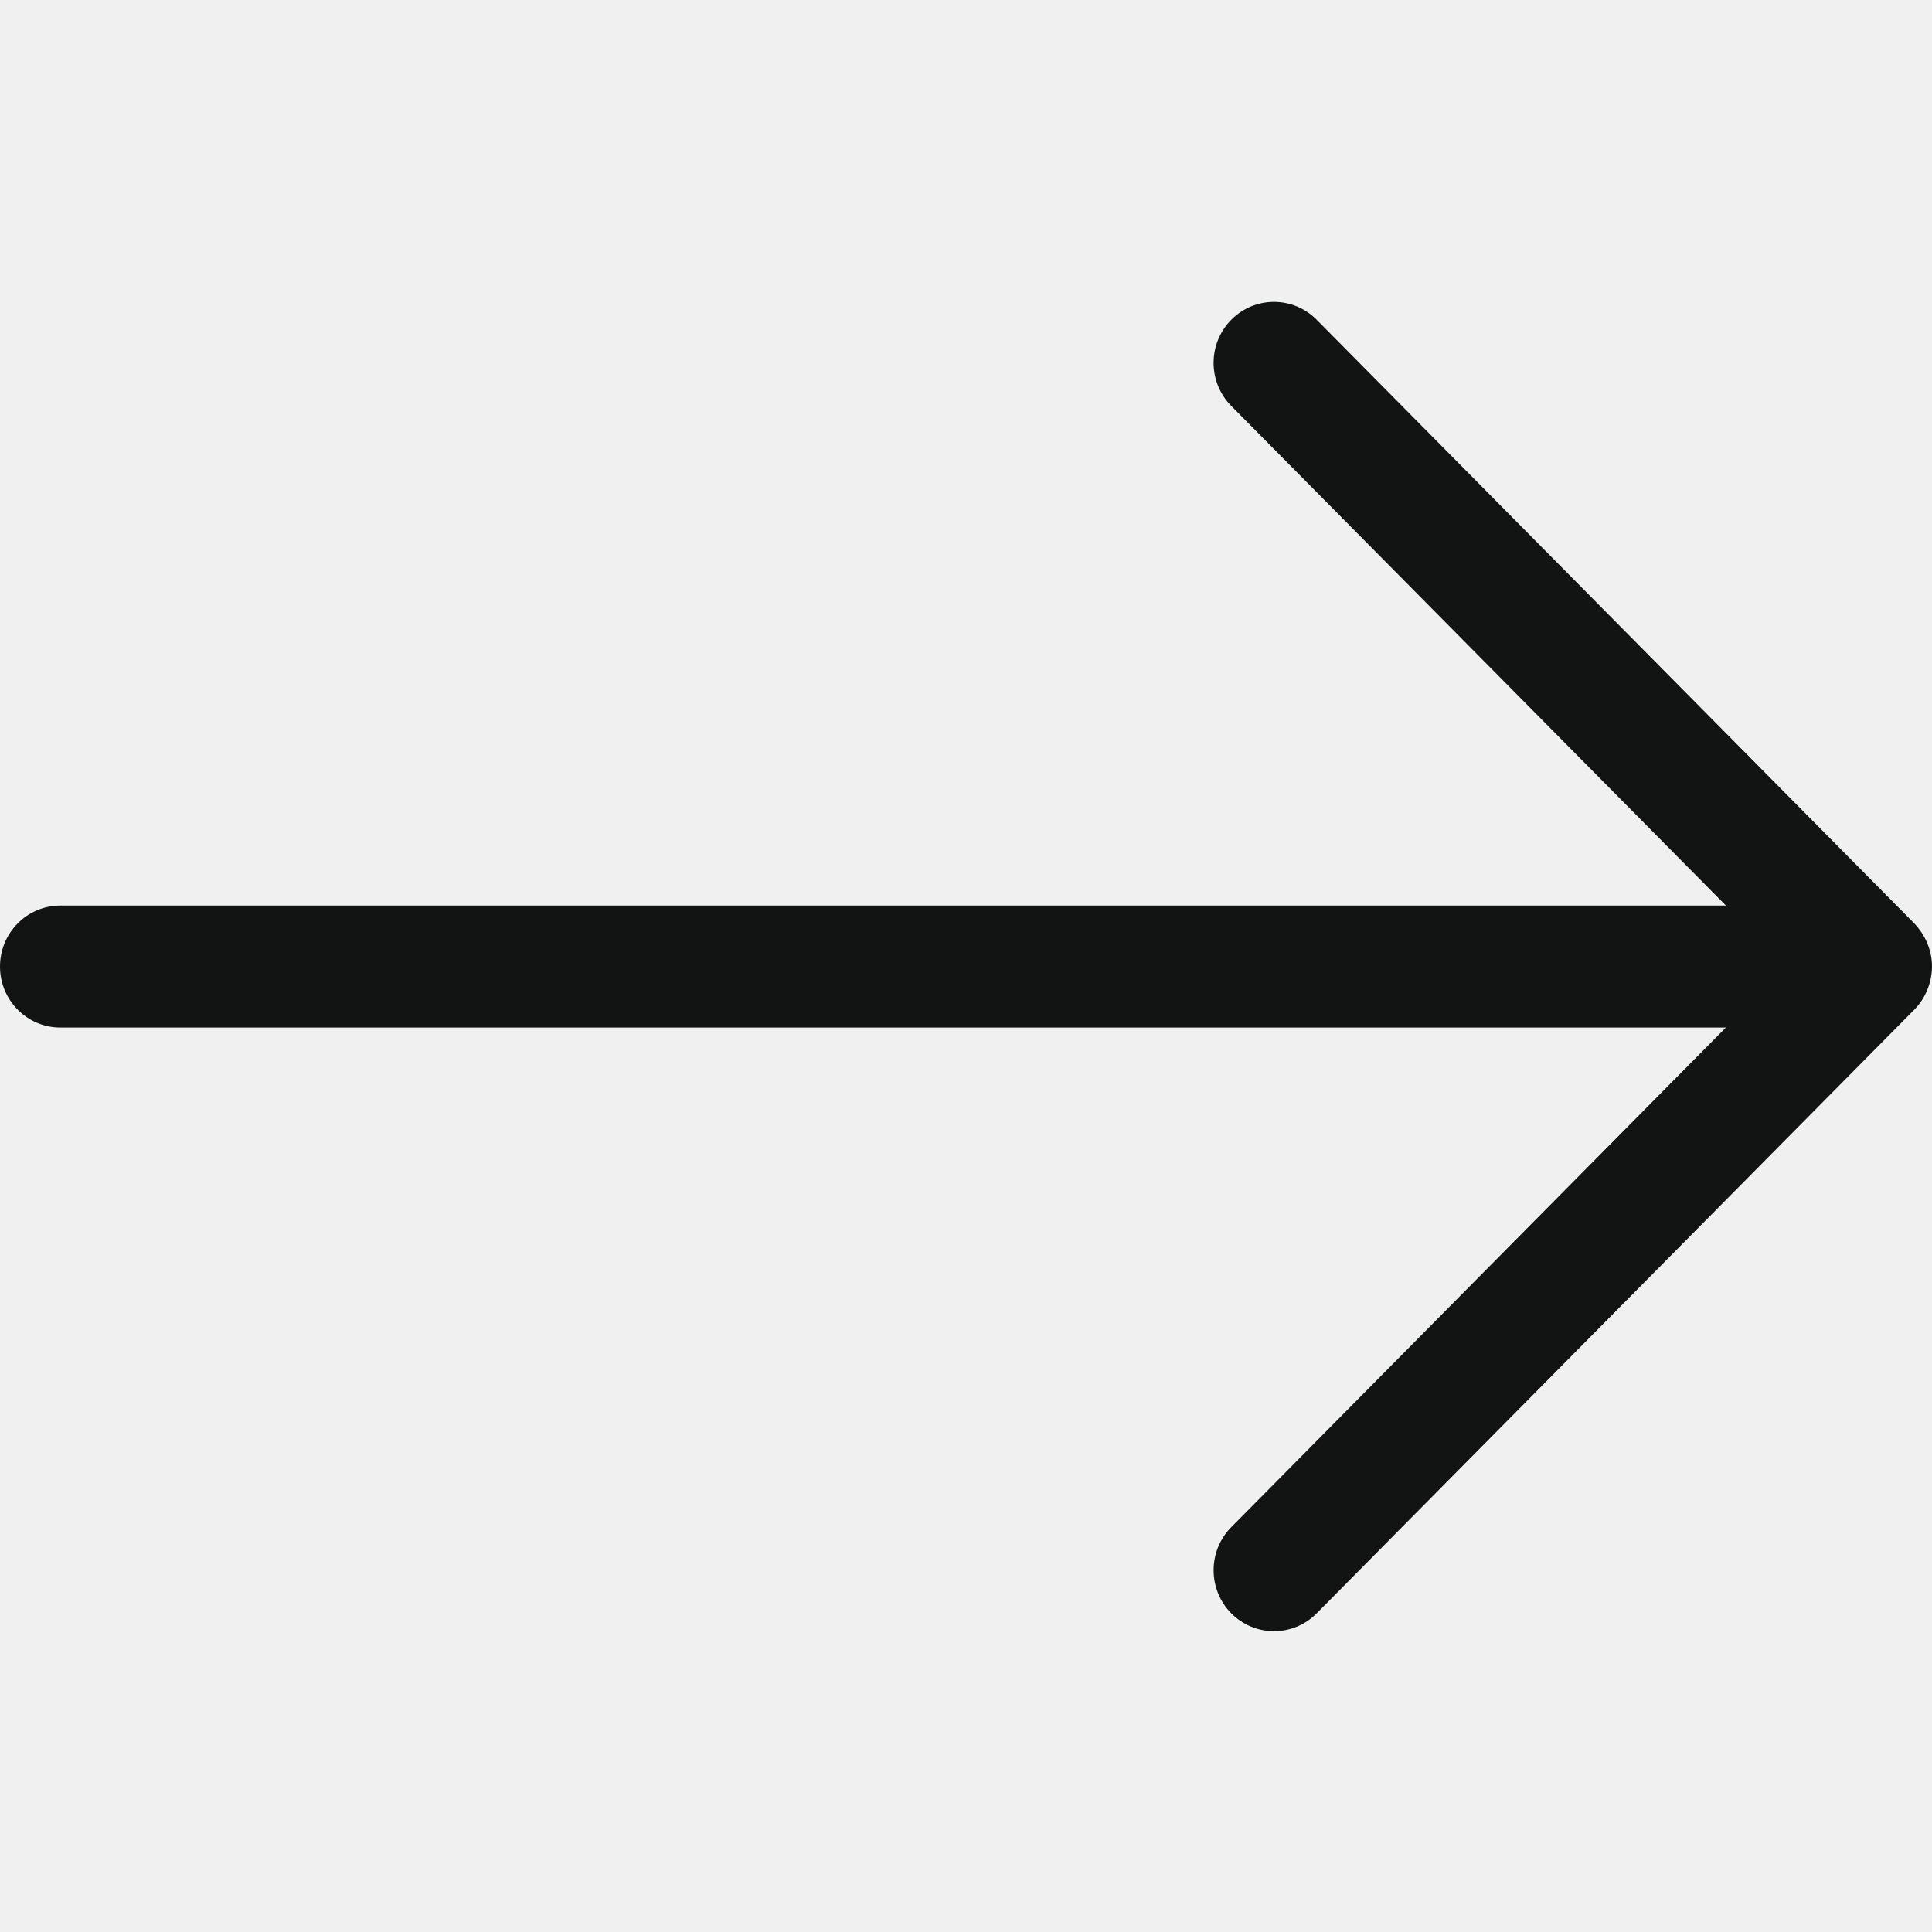
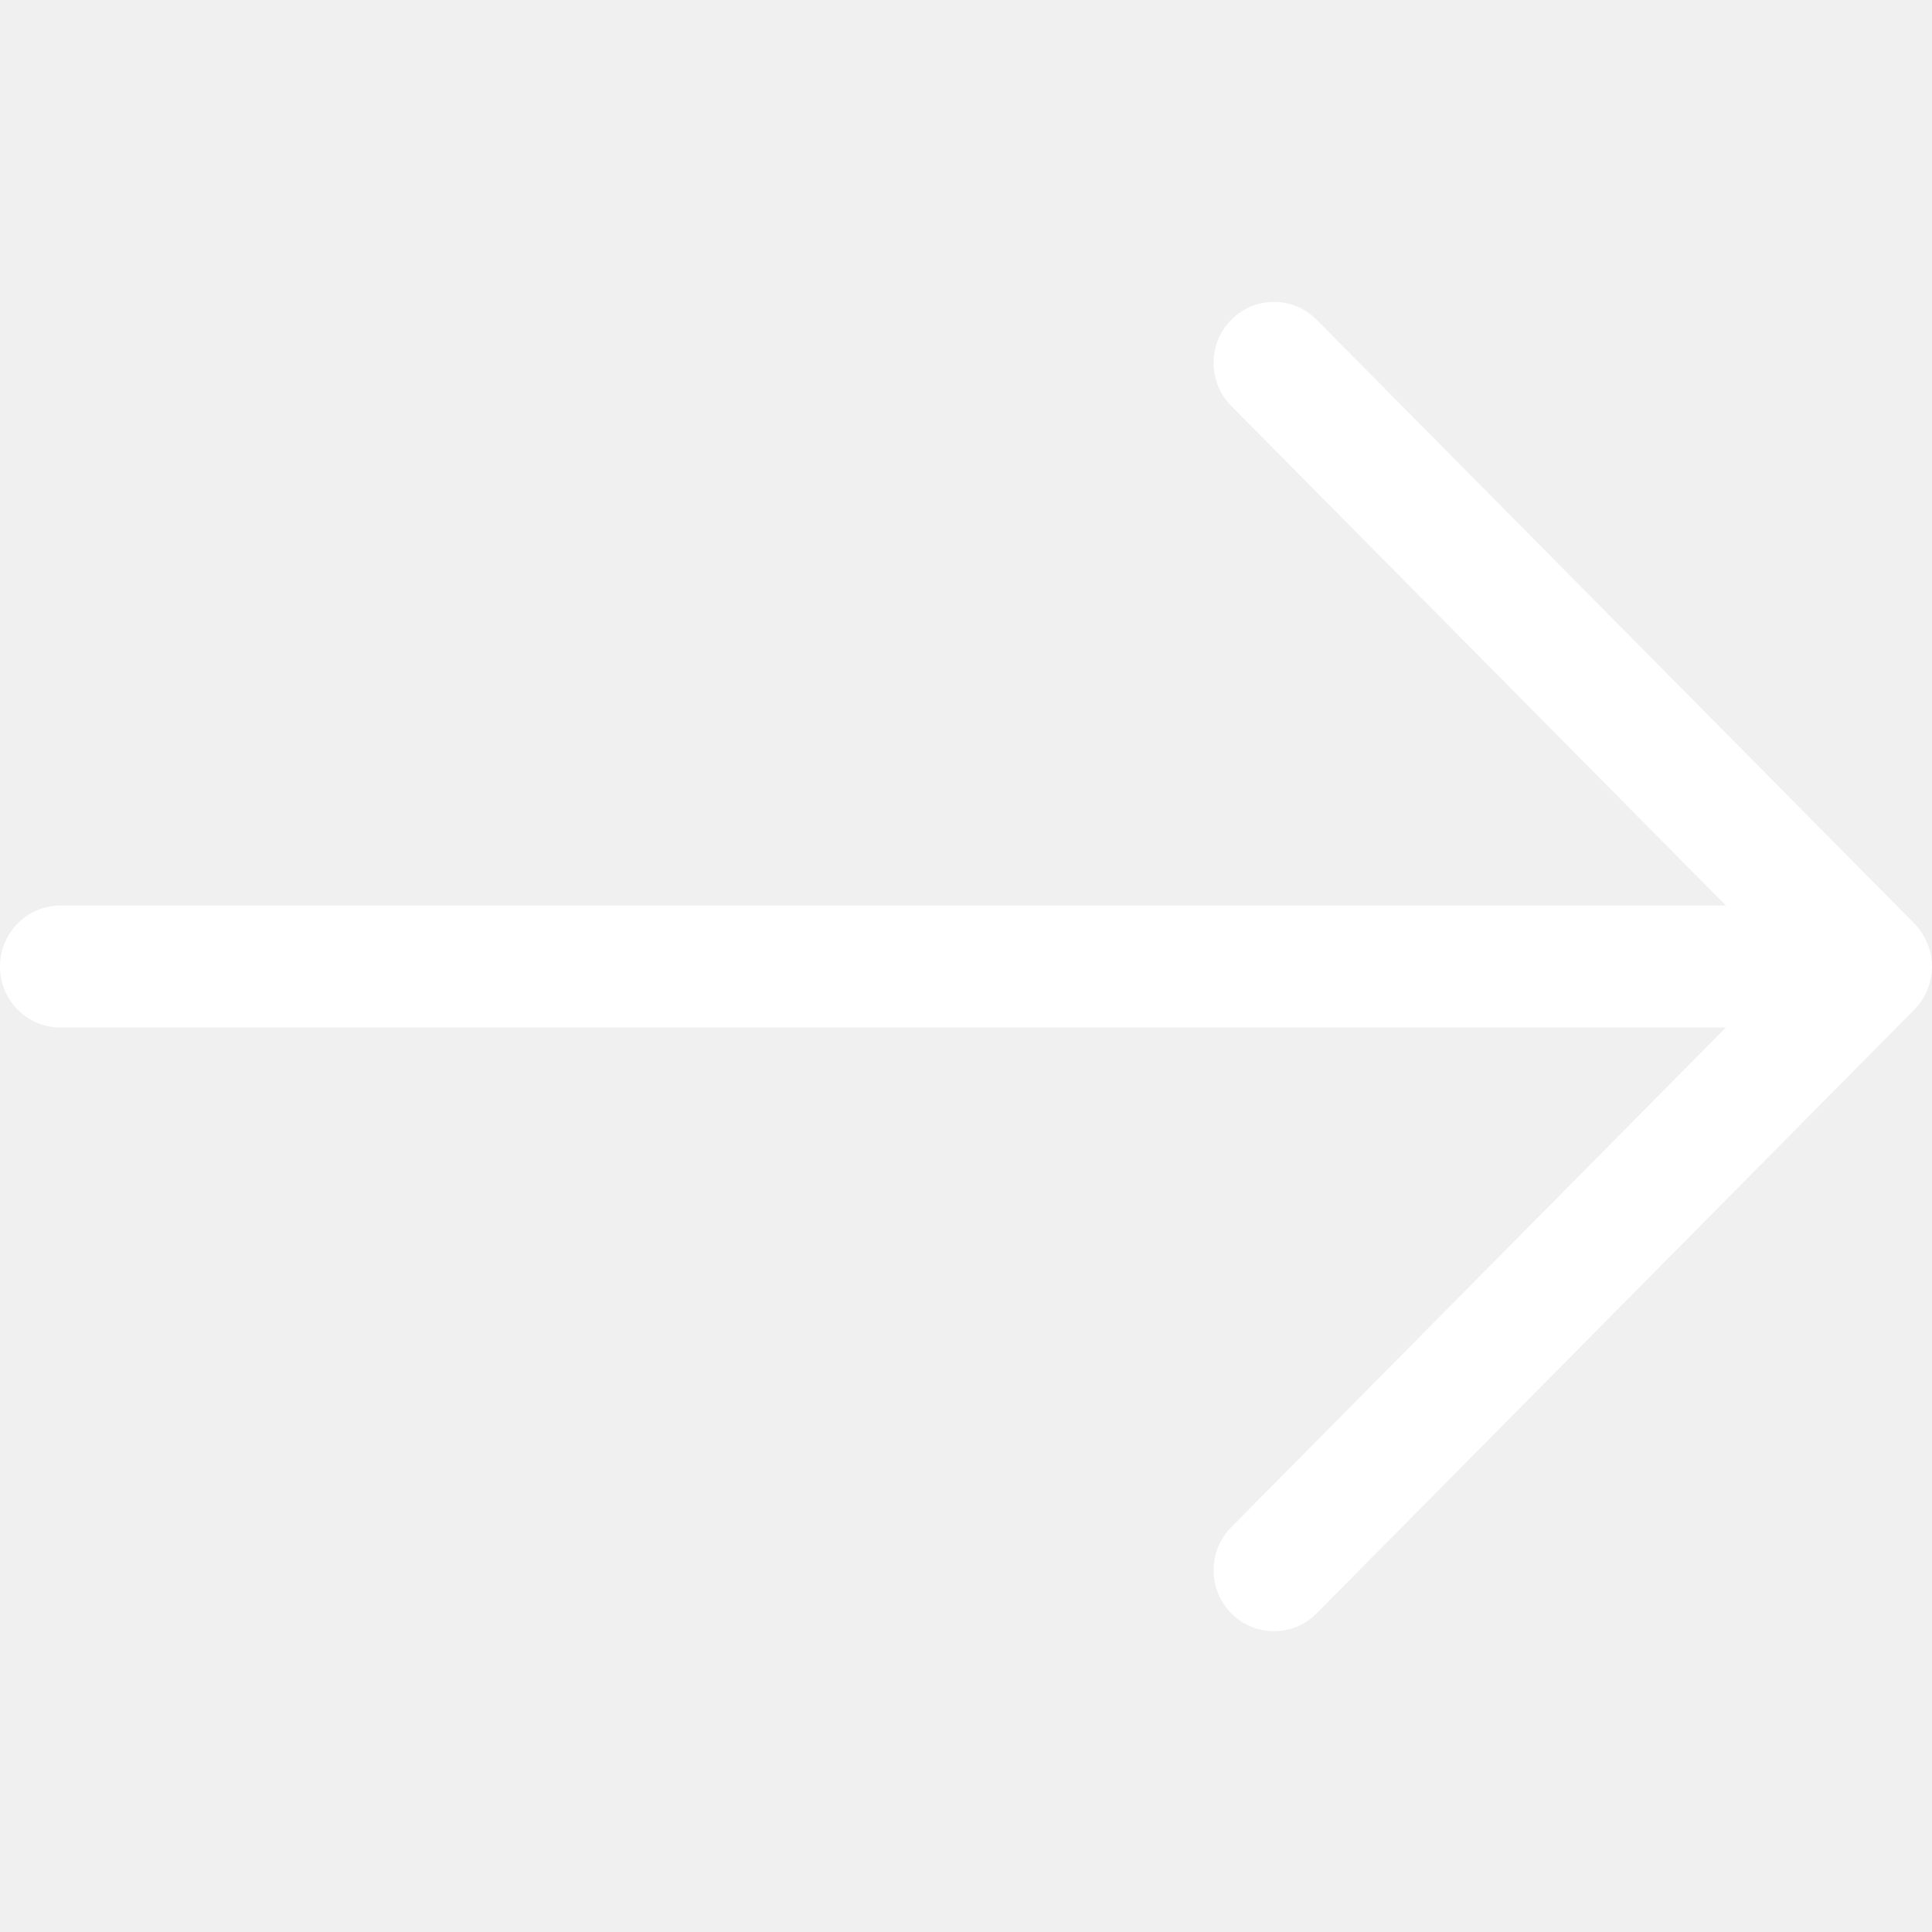
<svg xmlns="http://www.w3.org/2000/svg" enable-background="new 0 0 32 32" height="32px" id="Слой_1" version="1.1" viewBox="0 0 32 32" width="32px" xml:space="preserve">
-   <path clip-rule="evenodd" d="M32,16.009c0-0.267-0.11-0.522-0.293-0.714  l-9.899-9.999c-0.391-0.395-1.024-0.394-1.414,0c-0.391,0.394-0.391,1.034,0,1.428l8.193,8.275H1c-0.552,0-1,0.452-1,1.01  s0.448,1.01,1,1.01h27.586l-8.192,8.275c-0.391,0.394-0.39,1.034,0,1.428c0.391,0.394,1.024,0.394,1.414,0l9.899-9.999  C31.894,16.534,31.997,16.274,32,16.009z" fill="#121313" fill-rule="evenodd" id="Arrow_Forward" />
-   <g />
-   <g />
-   <g />
-   <g />
-   <g />
-   <g />
+   <path class="arrow" clip-rule="evenodd" d="M32,16.009c0-0.267-0.11-0.522-0.293-0.714  l-9.899-9.999c-0.391-0.395-1.024-0.394-1.414,0c-0.391,0.394-0.391,1.034,0,1.428l8.193,8.275H1c-0.552,0-1,0.452-1,1.01  s0.448,1.01,1,1.01h27.586l-8.192,8.275c-0.391,0.394-0.39,1.034,0,1.428c0.391,0.394,1.024,0.394,1.414,0l9.899-9.999  C31.894,16.534,31.997,16.274,32,16.009z" fill="#fff" fill-rule="evenodd" id="Arrow_Forward" />
</svg>
